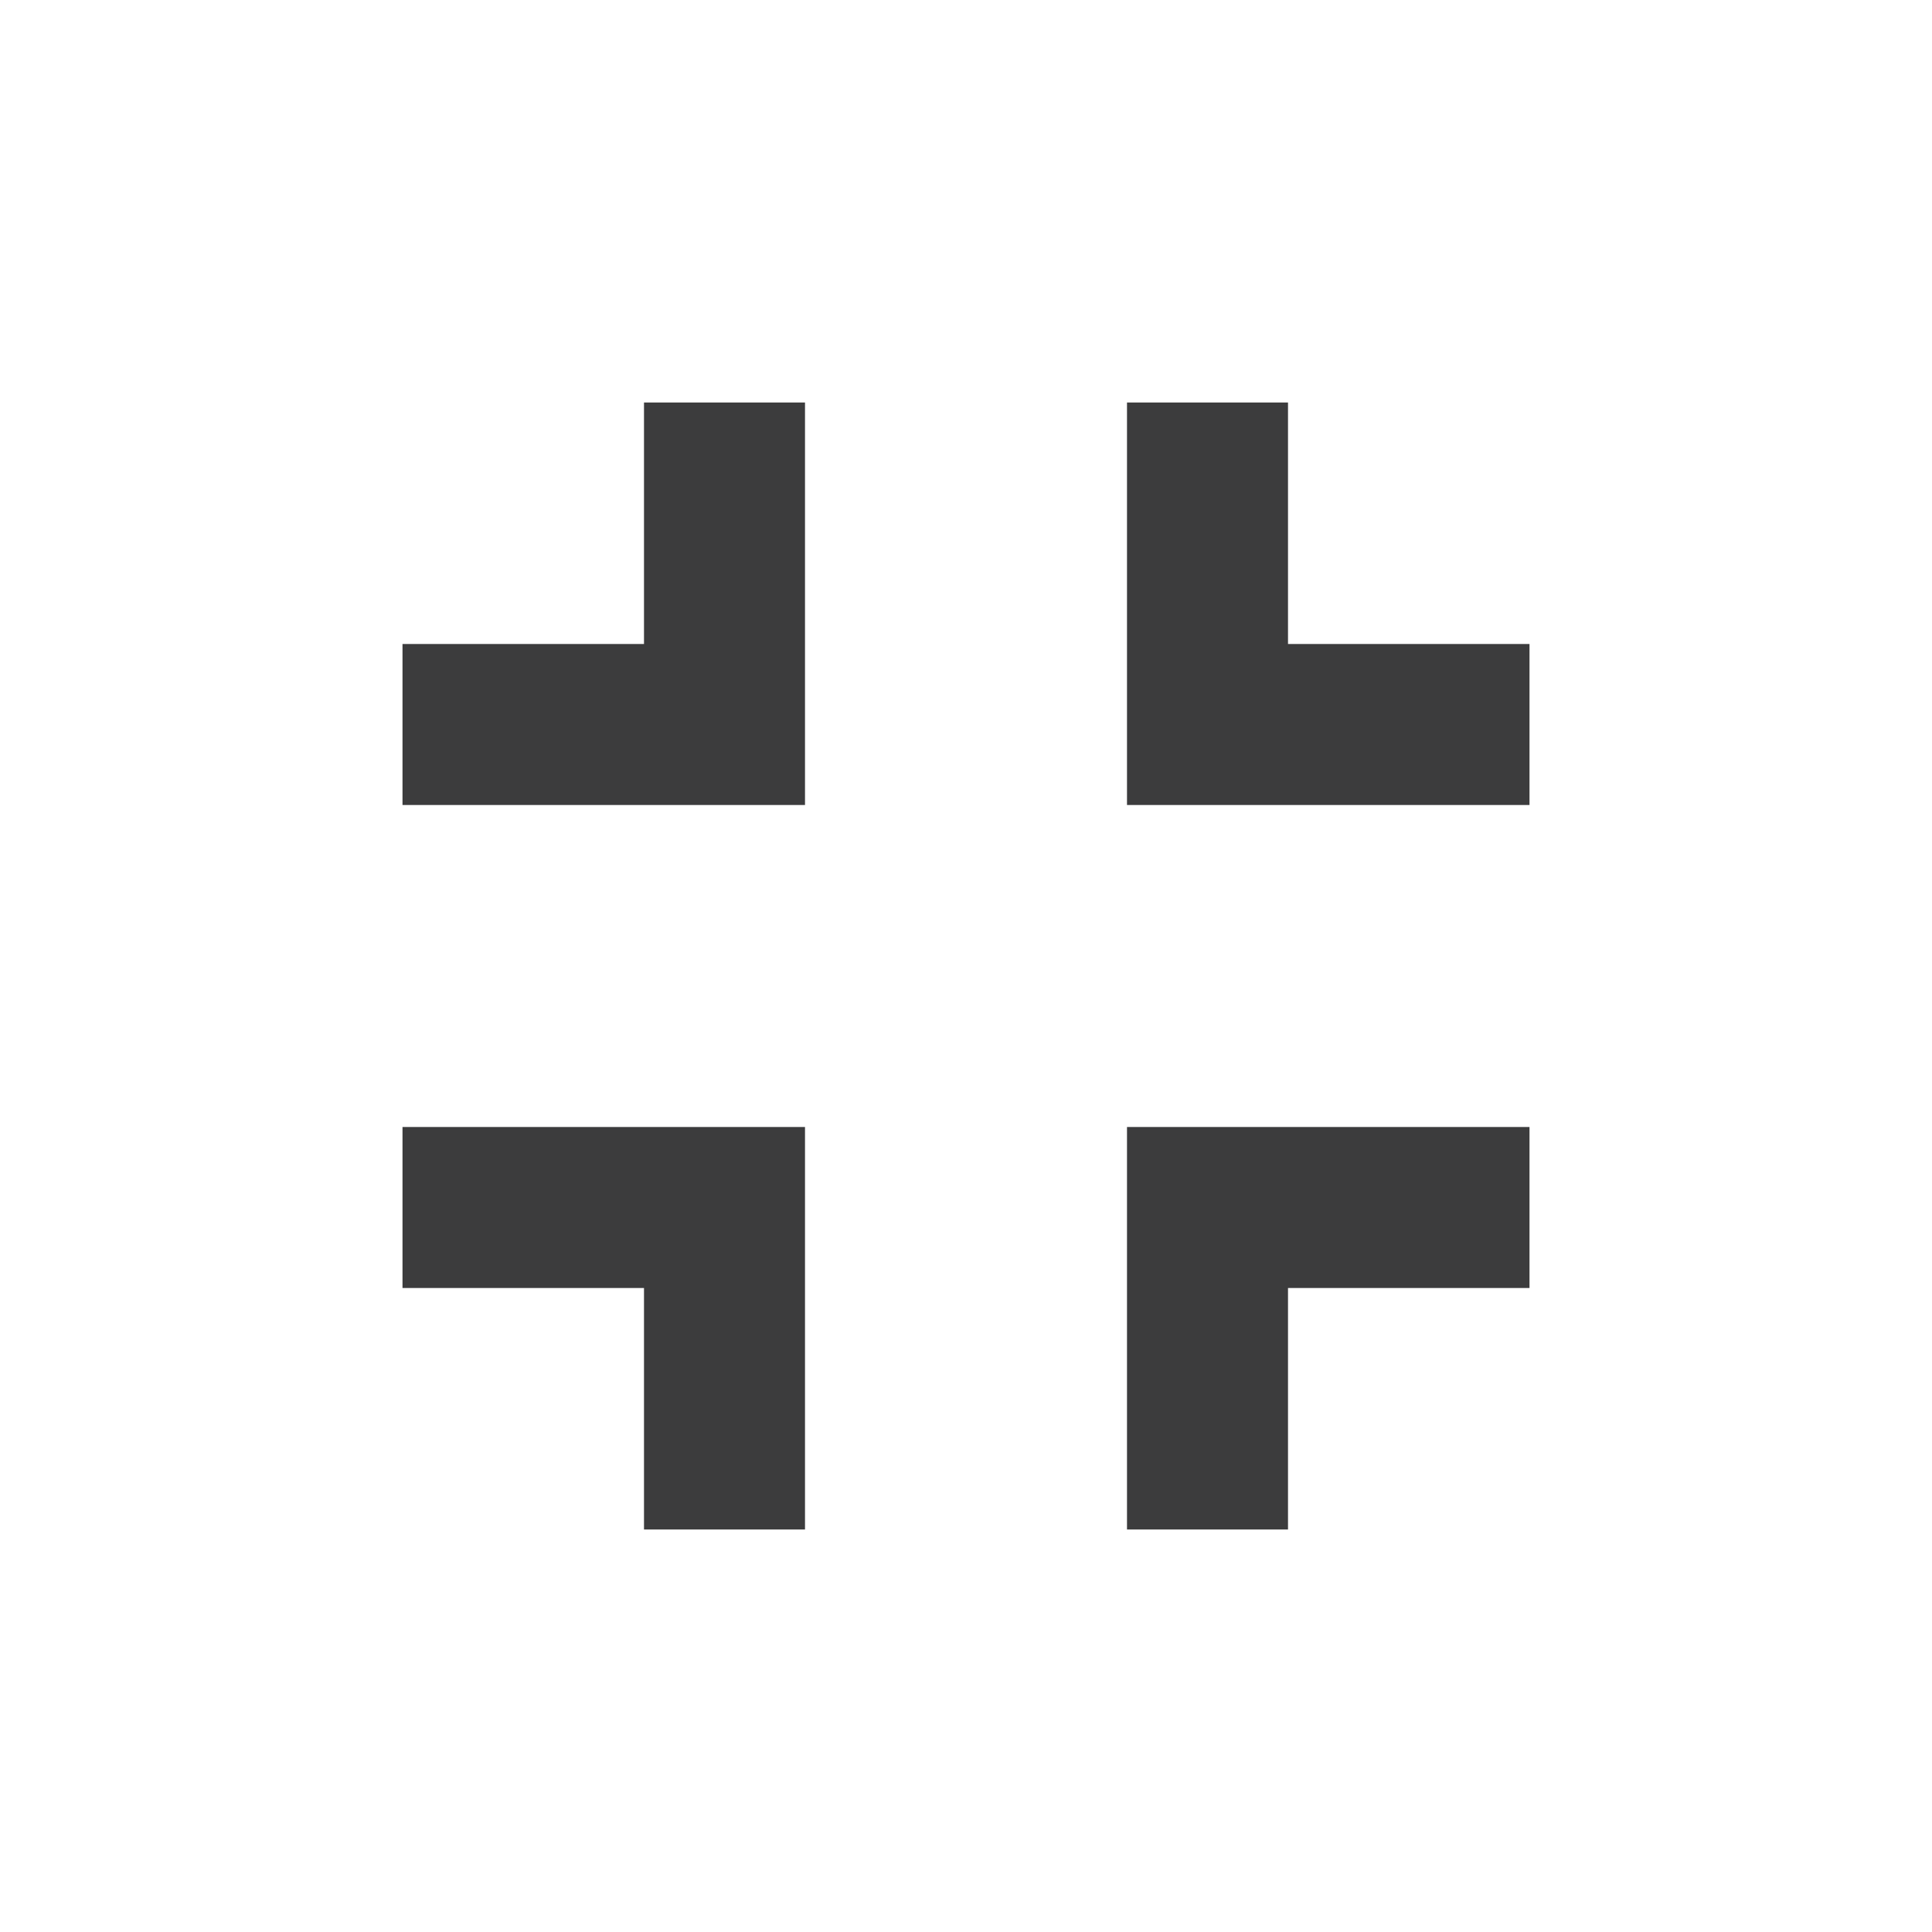
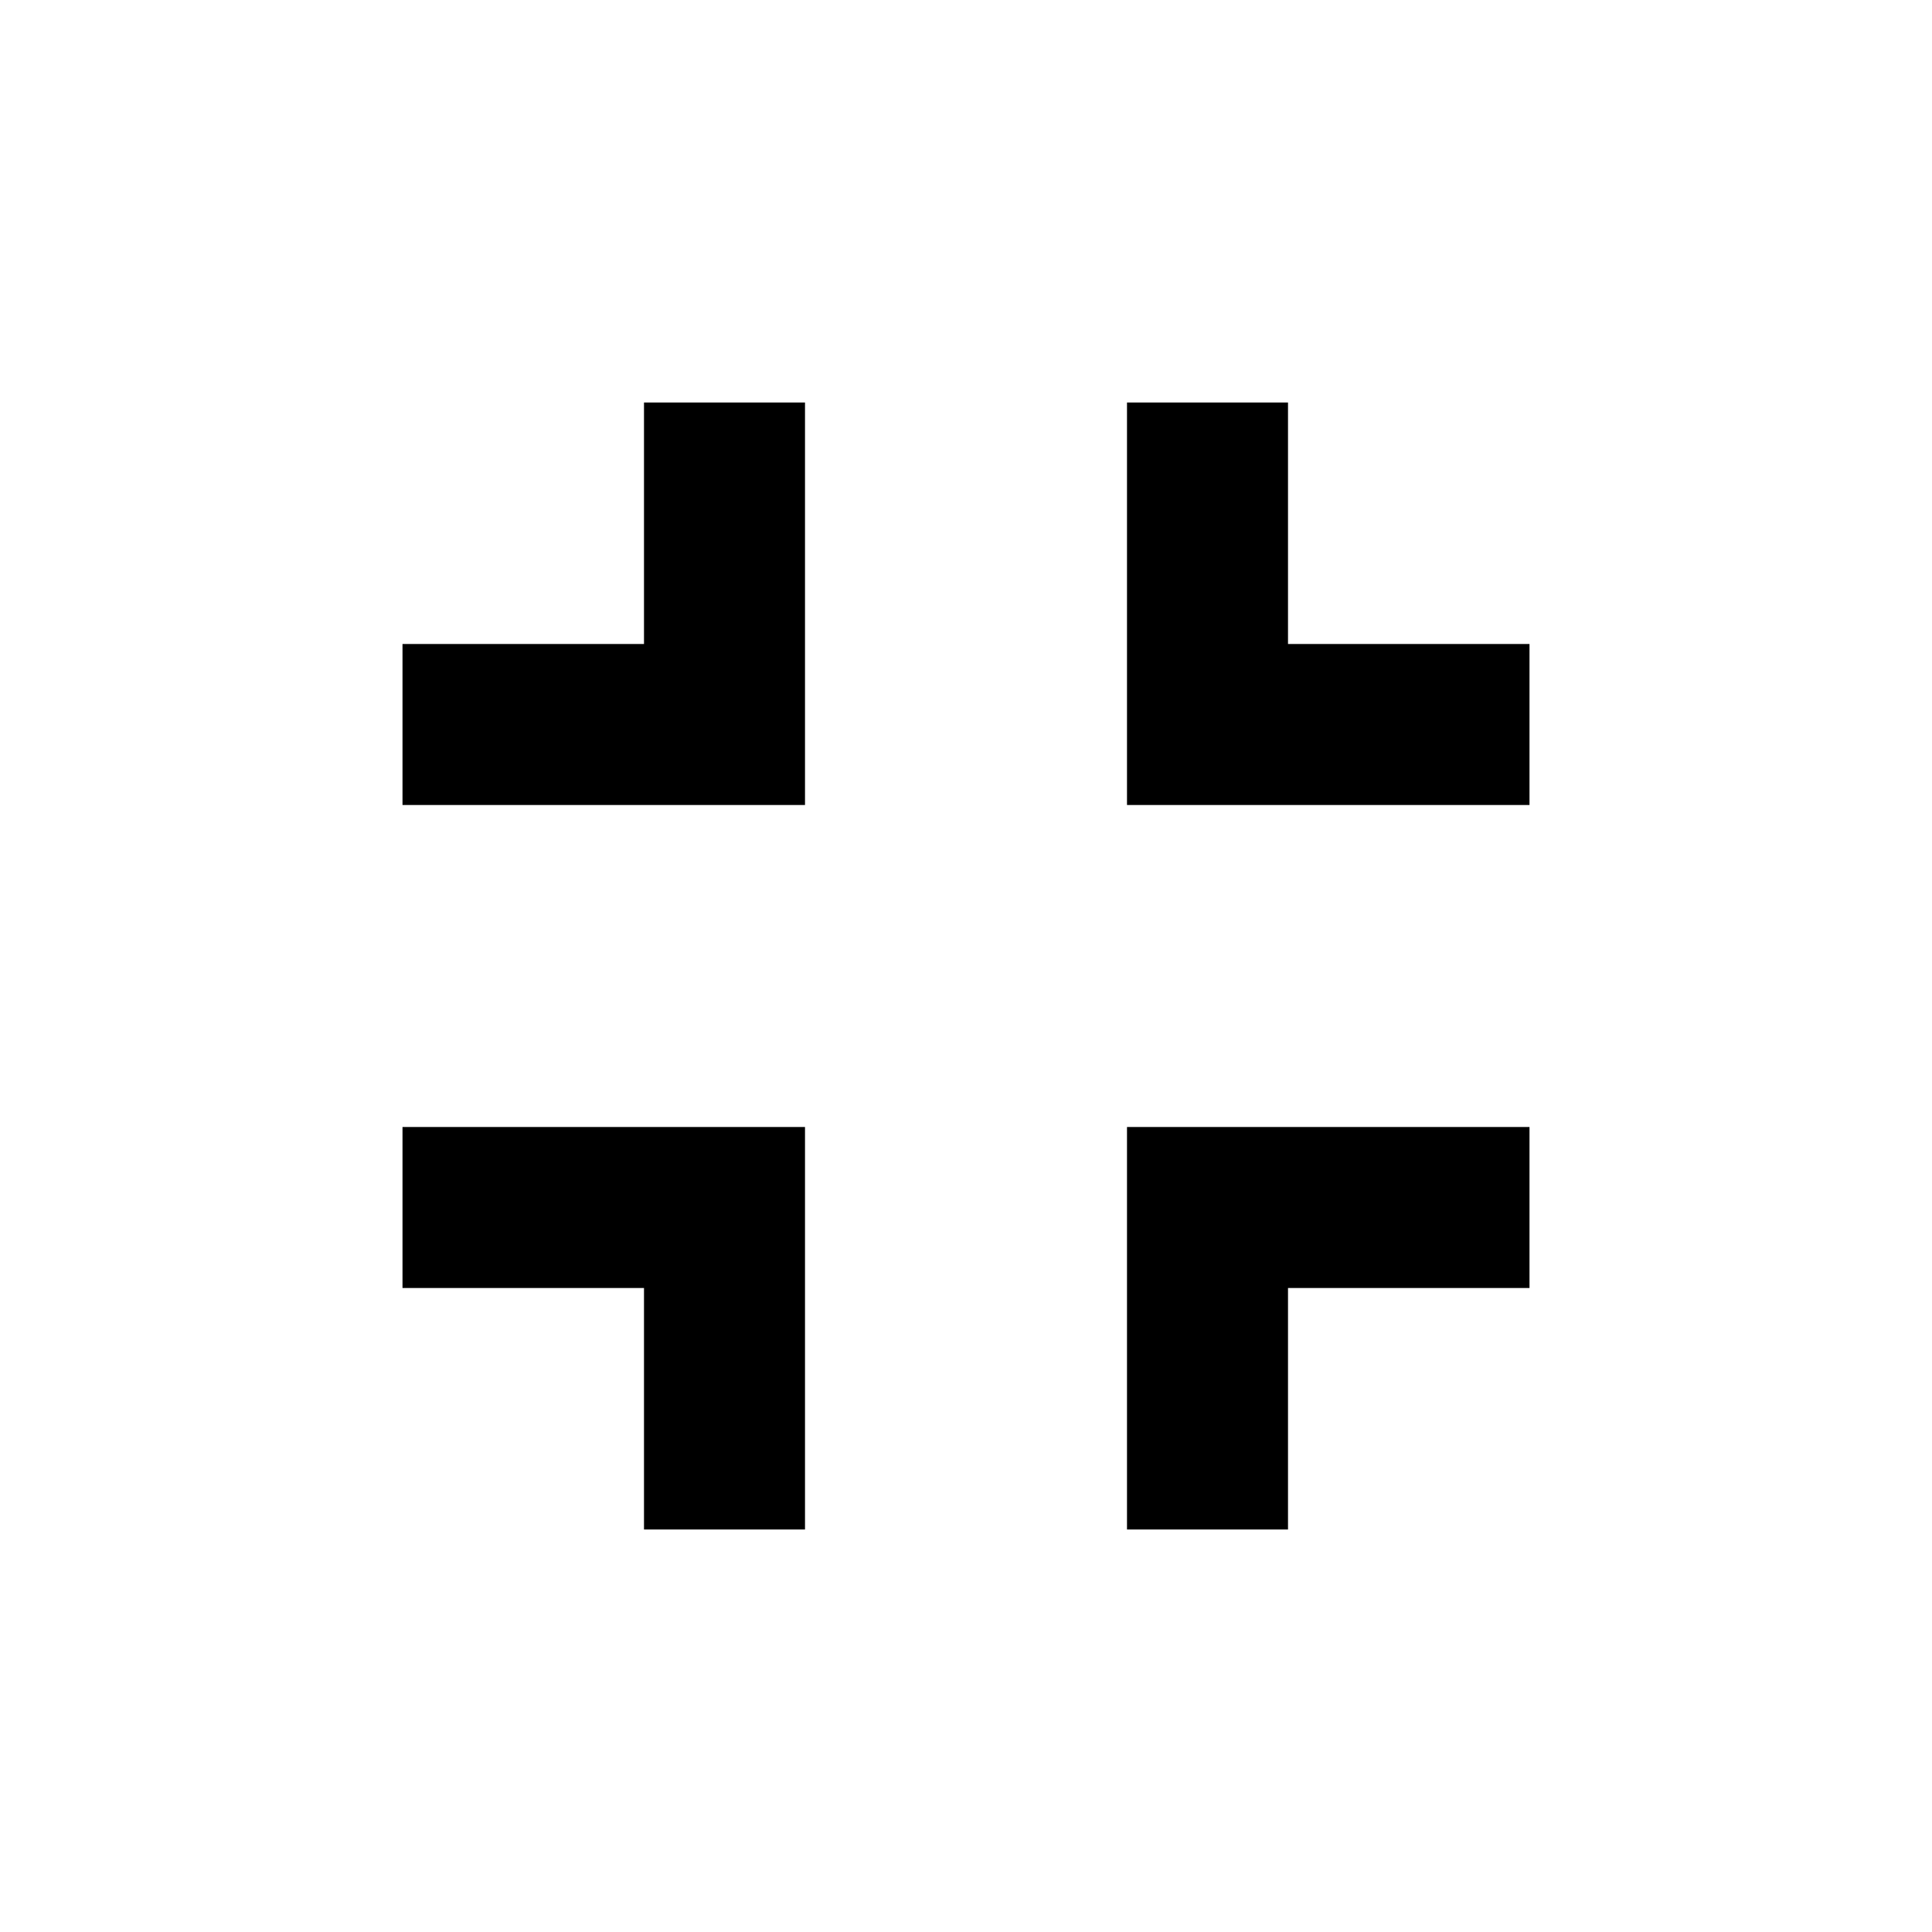
<svg xmlns="http://www.w3.org/2000/svg" width="24" height="24" viewBox="0 0 24 24" fill="none">
-   <path fill="#3C3C3D" d="M5 16H8V19H10V14H5V16ZM8 8H5V10H10V5H8V8ZM14 19H16V16H19V14H14V19ZM16 8V5H14V10H19V8H16Z" />
+   <path fill="currentColor" d="M5 16H8V19H10V14H5V16ZM8 8H5V10H10V5H8V8ZM14 19H16V16H19V14H14V19ZM16 8V5H14V10H19V8H16Z" />
</svg>
